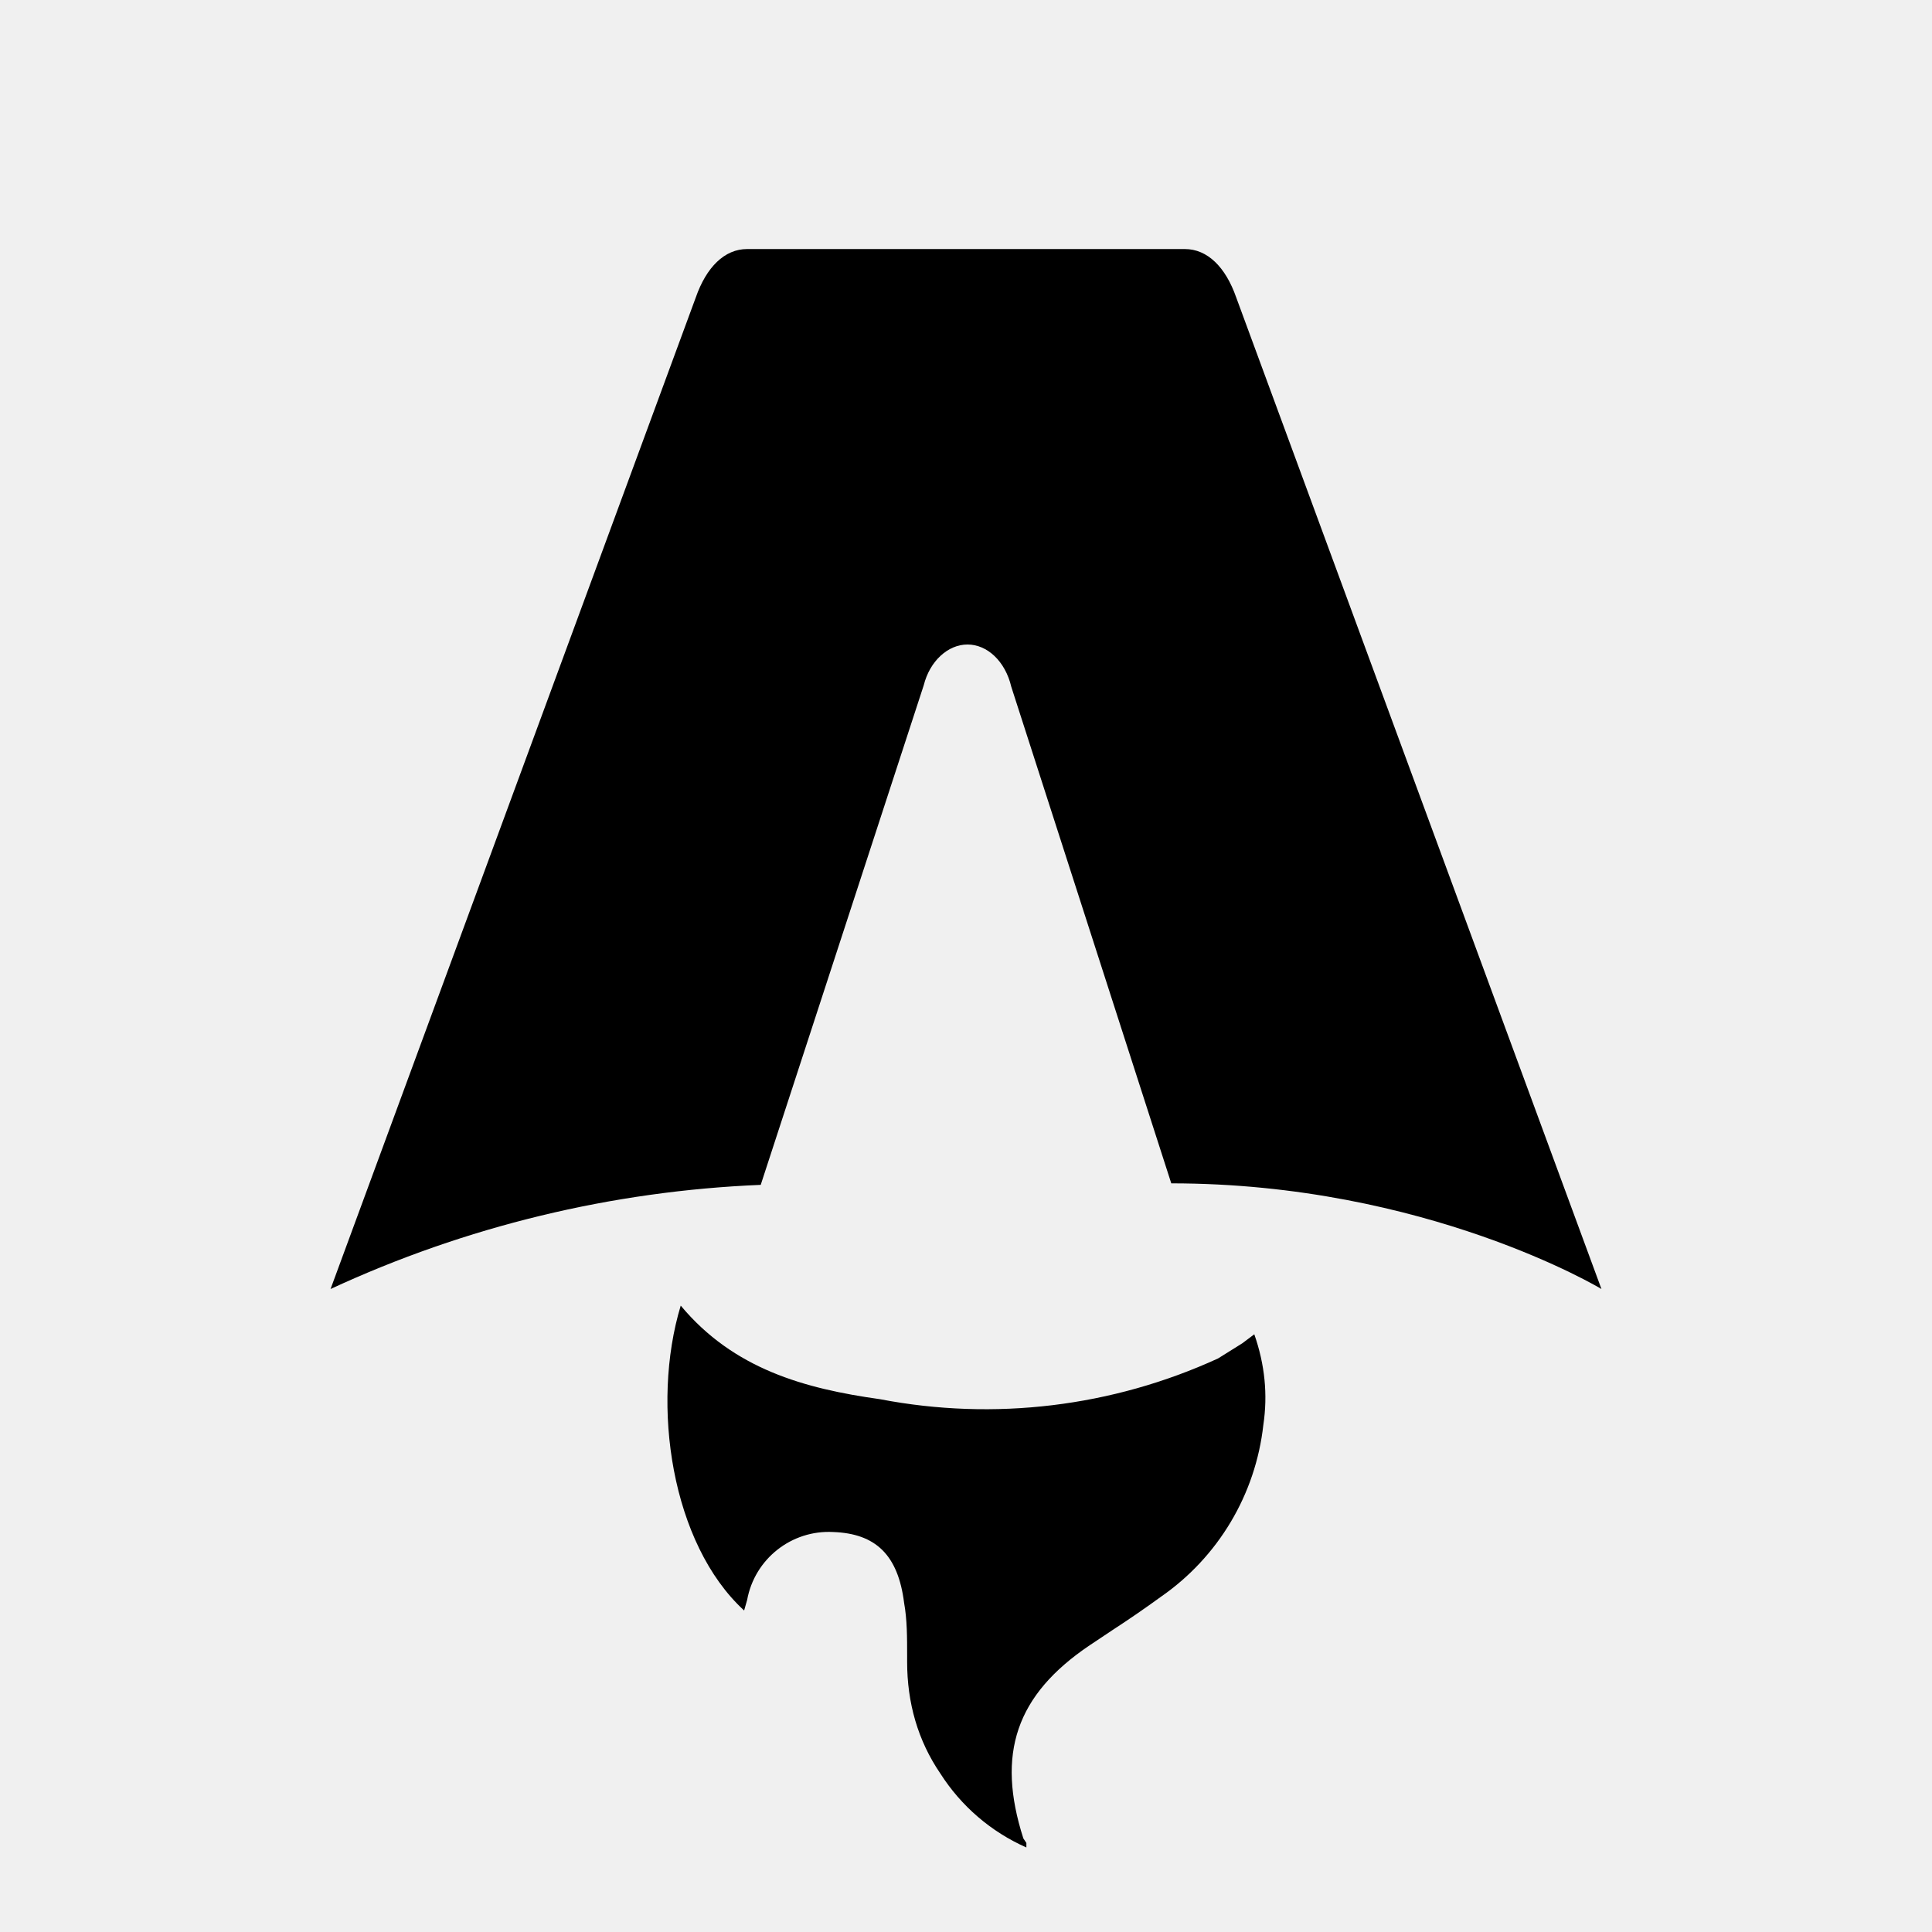
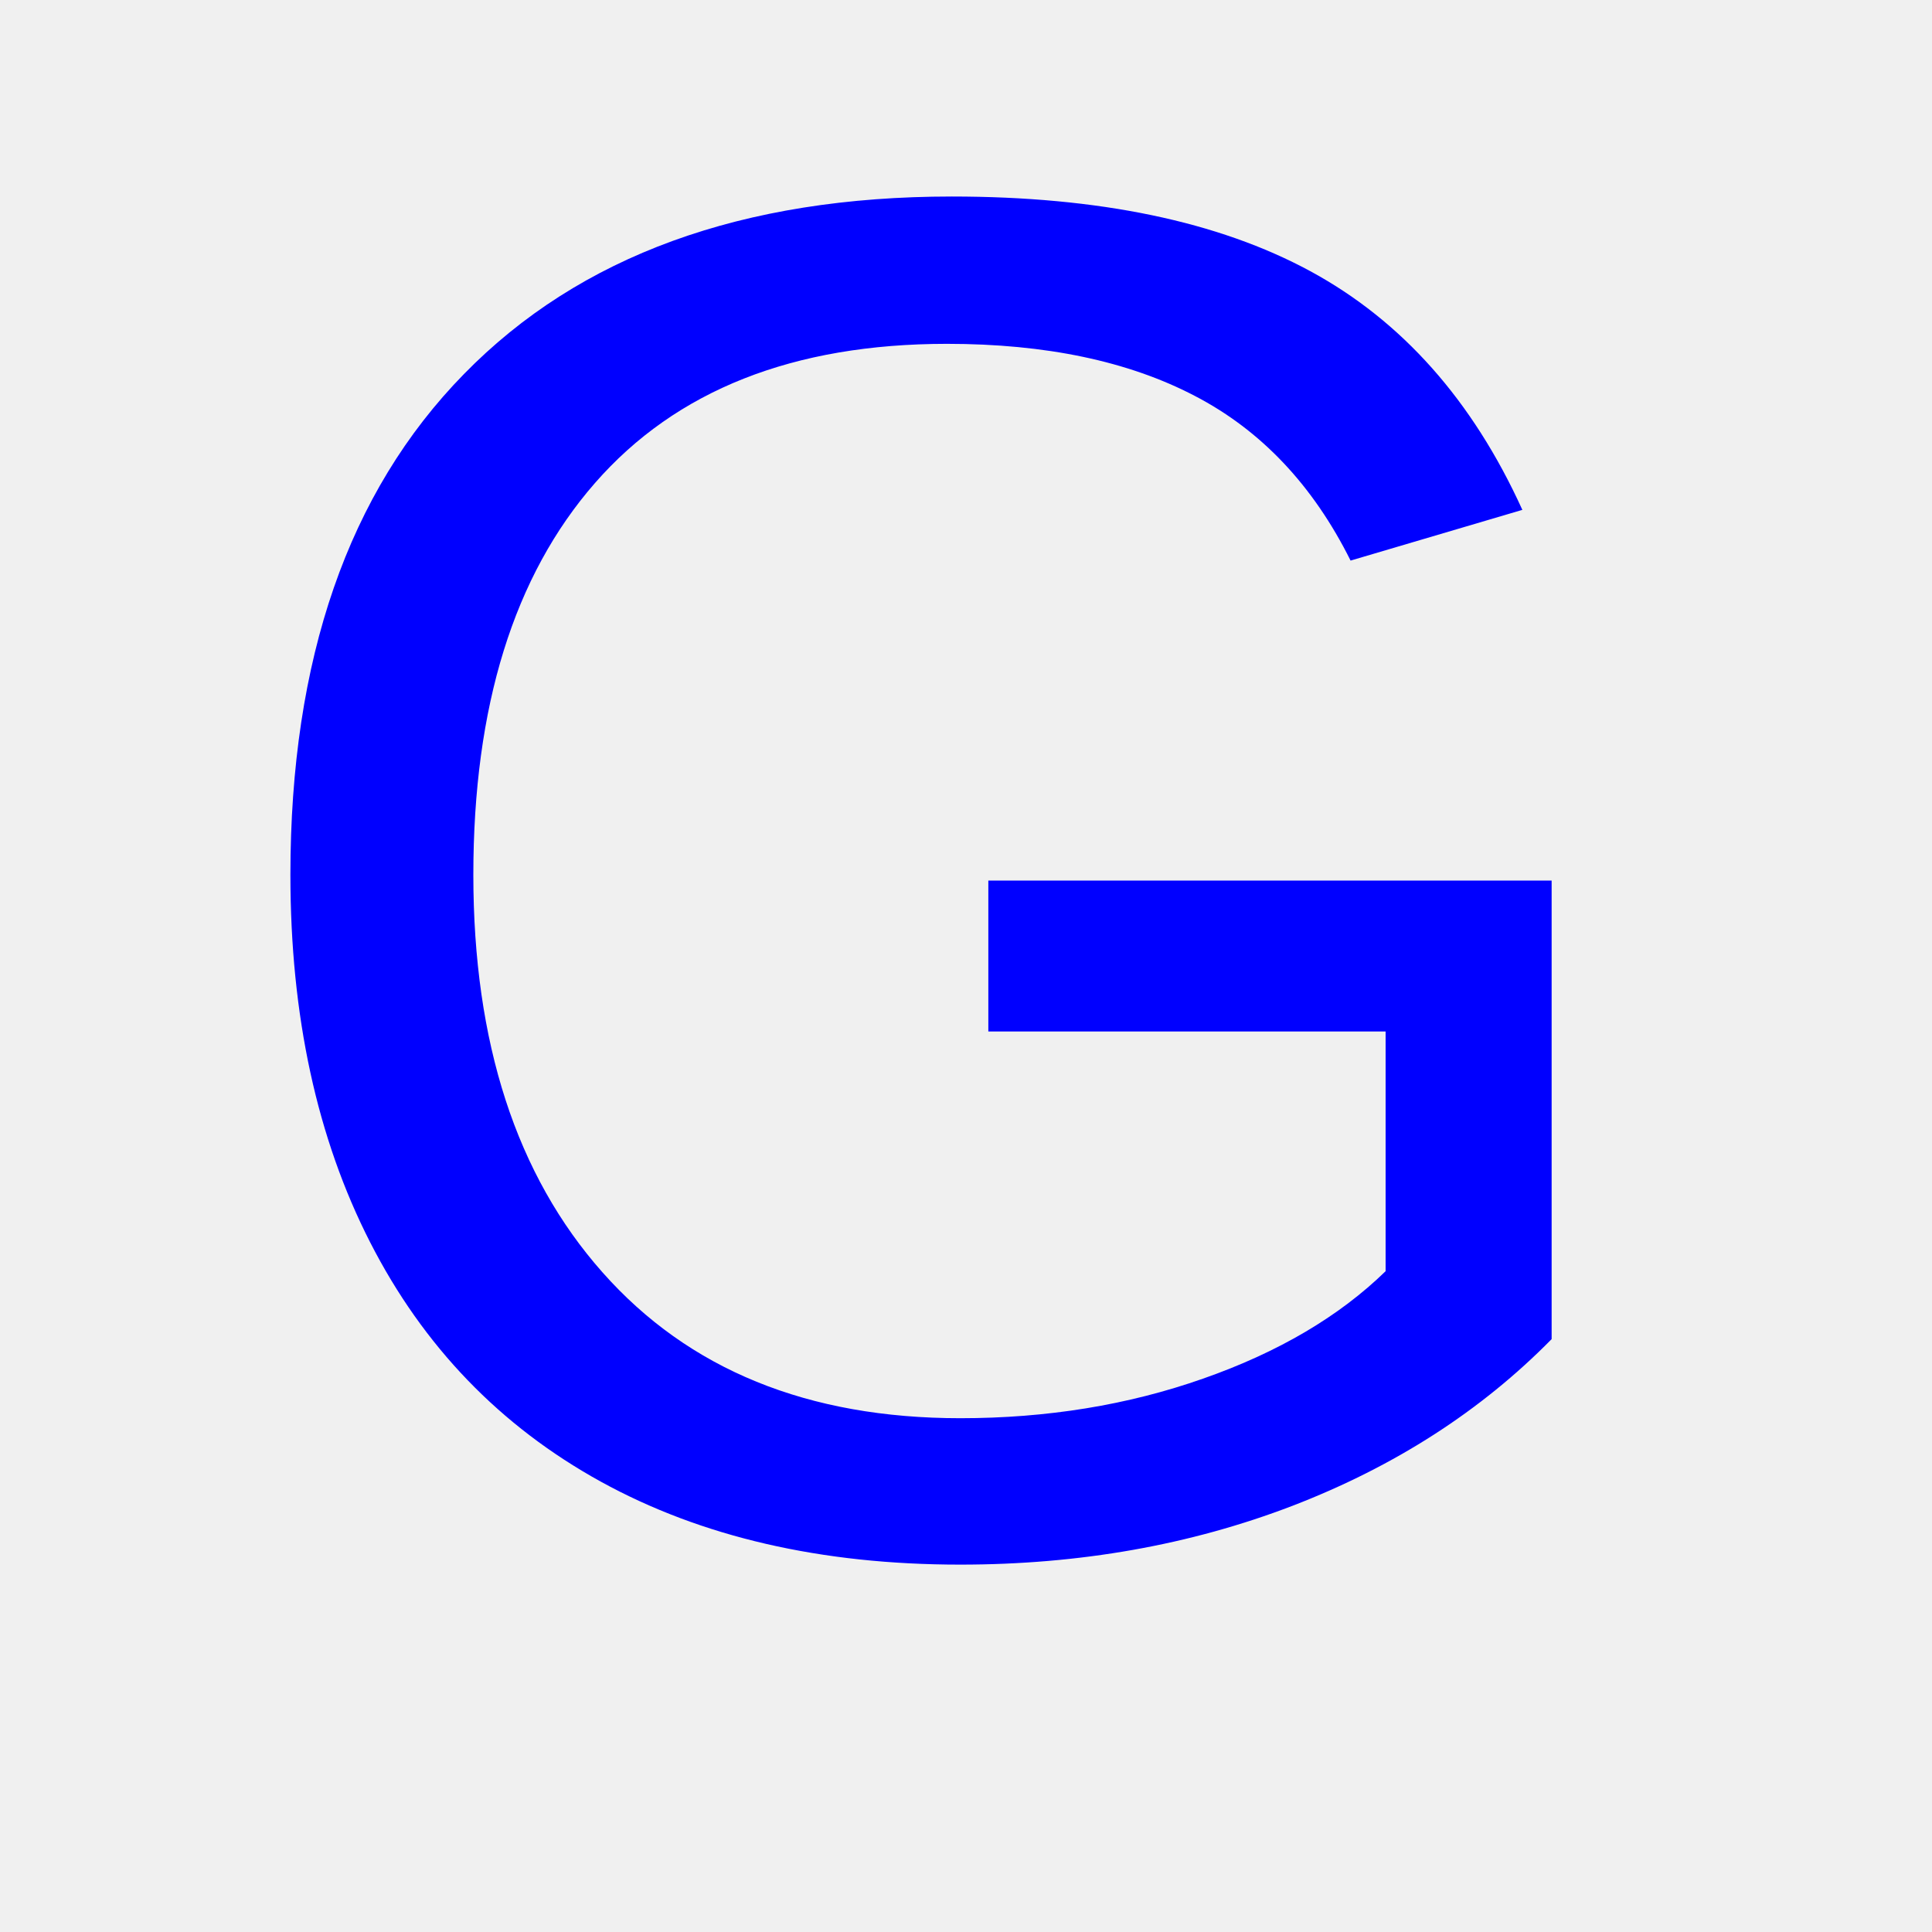
- <svg xmlns="http://www.w3.org/2000/svg" fill="none" viewBox="0 0 128 128">
-   <path d="M50.4 78.5a75.1 75.1 0 0 0-28.5 6.9l24.2-65.7c.7-2 1.9-3.2 3.4-3.2h29c1.5 0 2.7 1.2 3.4 3.2l24.2 65.7s-11.6-7-28.5-7L67 45.5c-.4-1.7-1.6-2.8-2.9-2.8-1.3 0-2.5 1.1-2.9 2.7L50.4 78.5Zm-1.1 28.2Zm-4.2-20.2c-2 6.6-.6 15.8 4.2 20.2a17.5 17.5 0 0 1 .2-.7 5.5 5.5 0 0 1 5.7-4.5c2.8.1 4.3 1.5 4.7 4.7.2 1.1.2 2.3.2 3.5v.4c0 2.7.7 5.2 2.2 7.4a13 13 0 0 0 5.7 4.9v-.3l-.2-.3c-1.8-5.6-.5-9.5 4.4-12.8l1.5-1a73 73 0 0 0 3.2-2.2 16 16 0 0 0 6.8-11.4c.3-2 .1-4-.6-6l-.8.6-1.6 1a37 37 0 0 1-22.4 2.7c-5-.7-9.7-2-13.2-6.2Z" />
+ <svg xmlns="http://www.w3.org/2000/svg" width="100" height="100" viewBox="0 0 100 100">
+   <text x="10" y="80" font-family="Arial" font-size="100" fill="currentColor">G</text>
  <style>
-         path { fill: #000; }
-         @media (prefers-color-scheme: dark) {
-             path { fill: #FFF; }
-         }
-     </style>
+     text { fill: blue; }
+     @media (prefers-color-scheme: dark) {
+         text { fill: gold; }
+     }
+   </style>
</svg>
